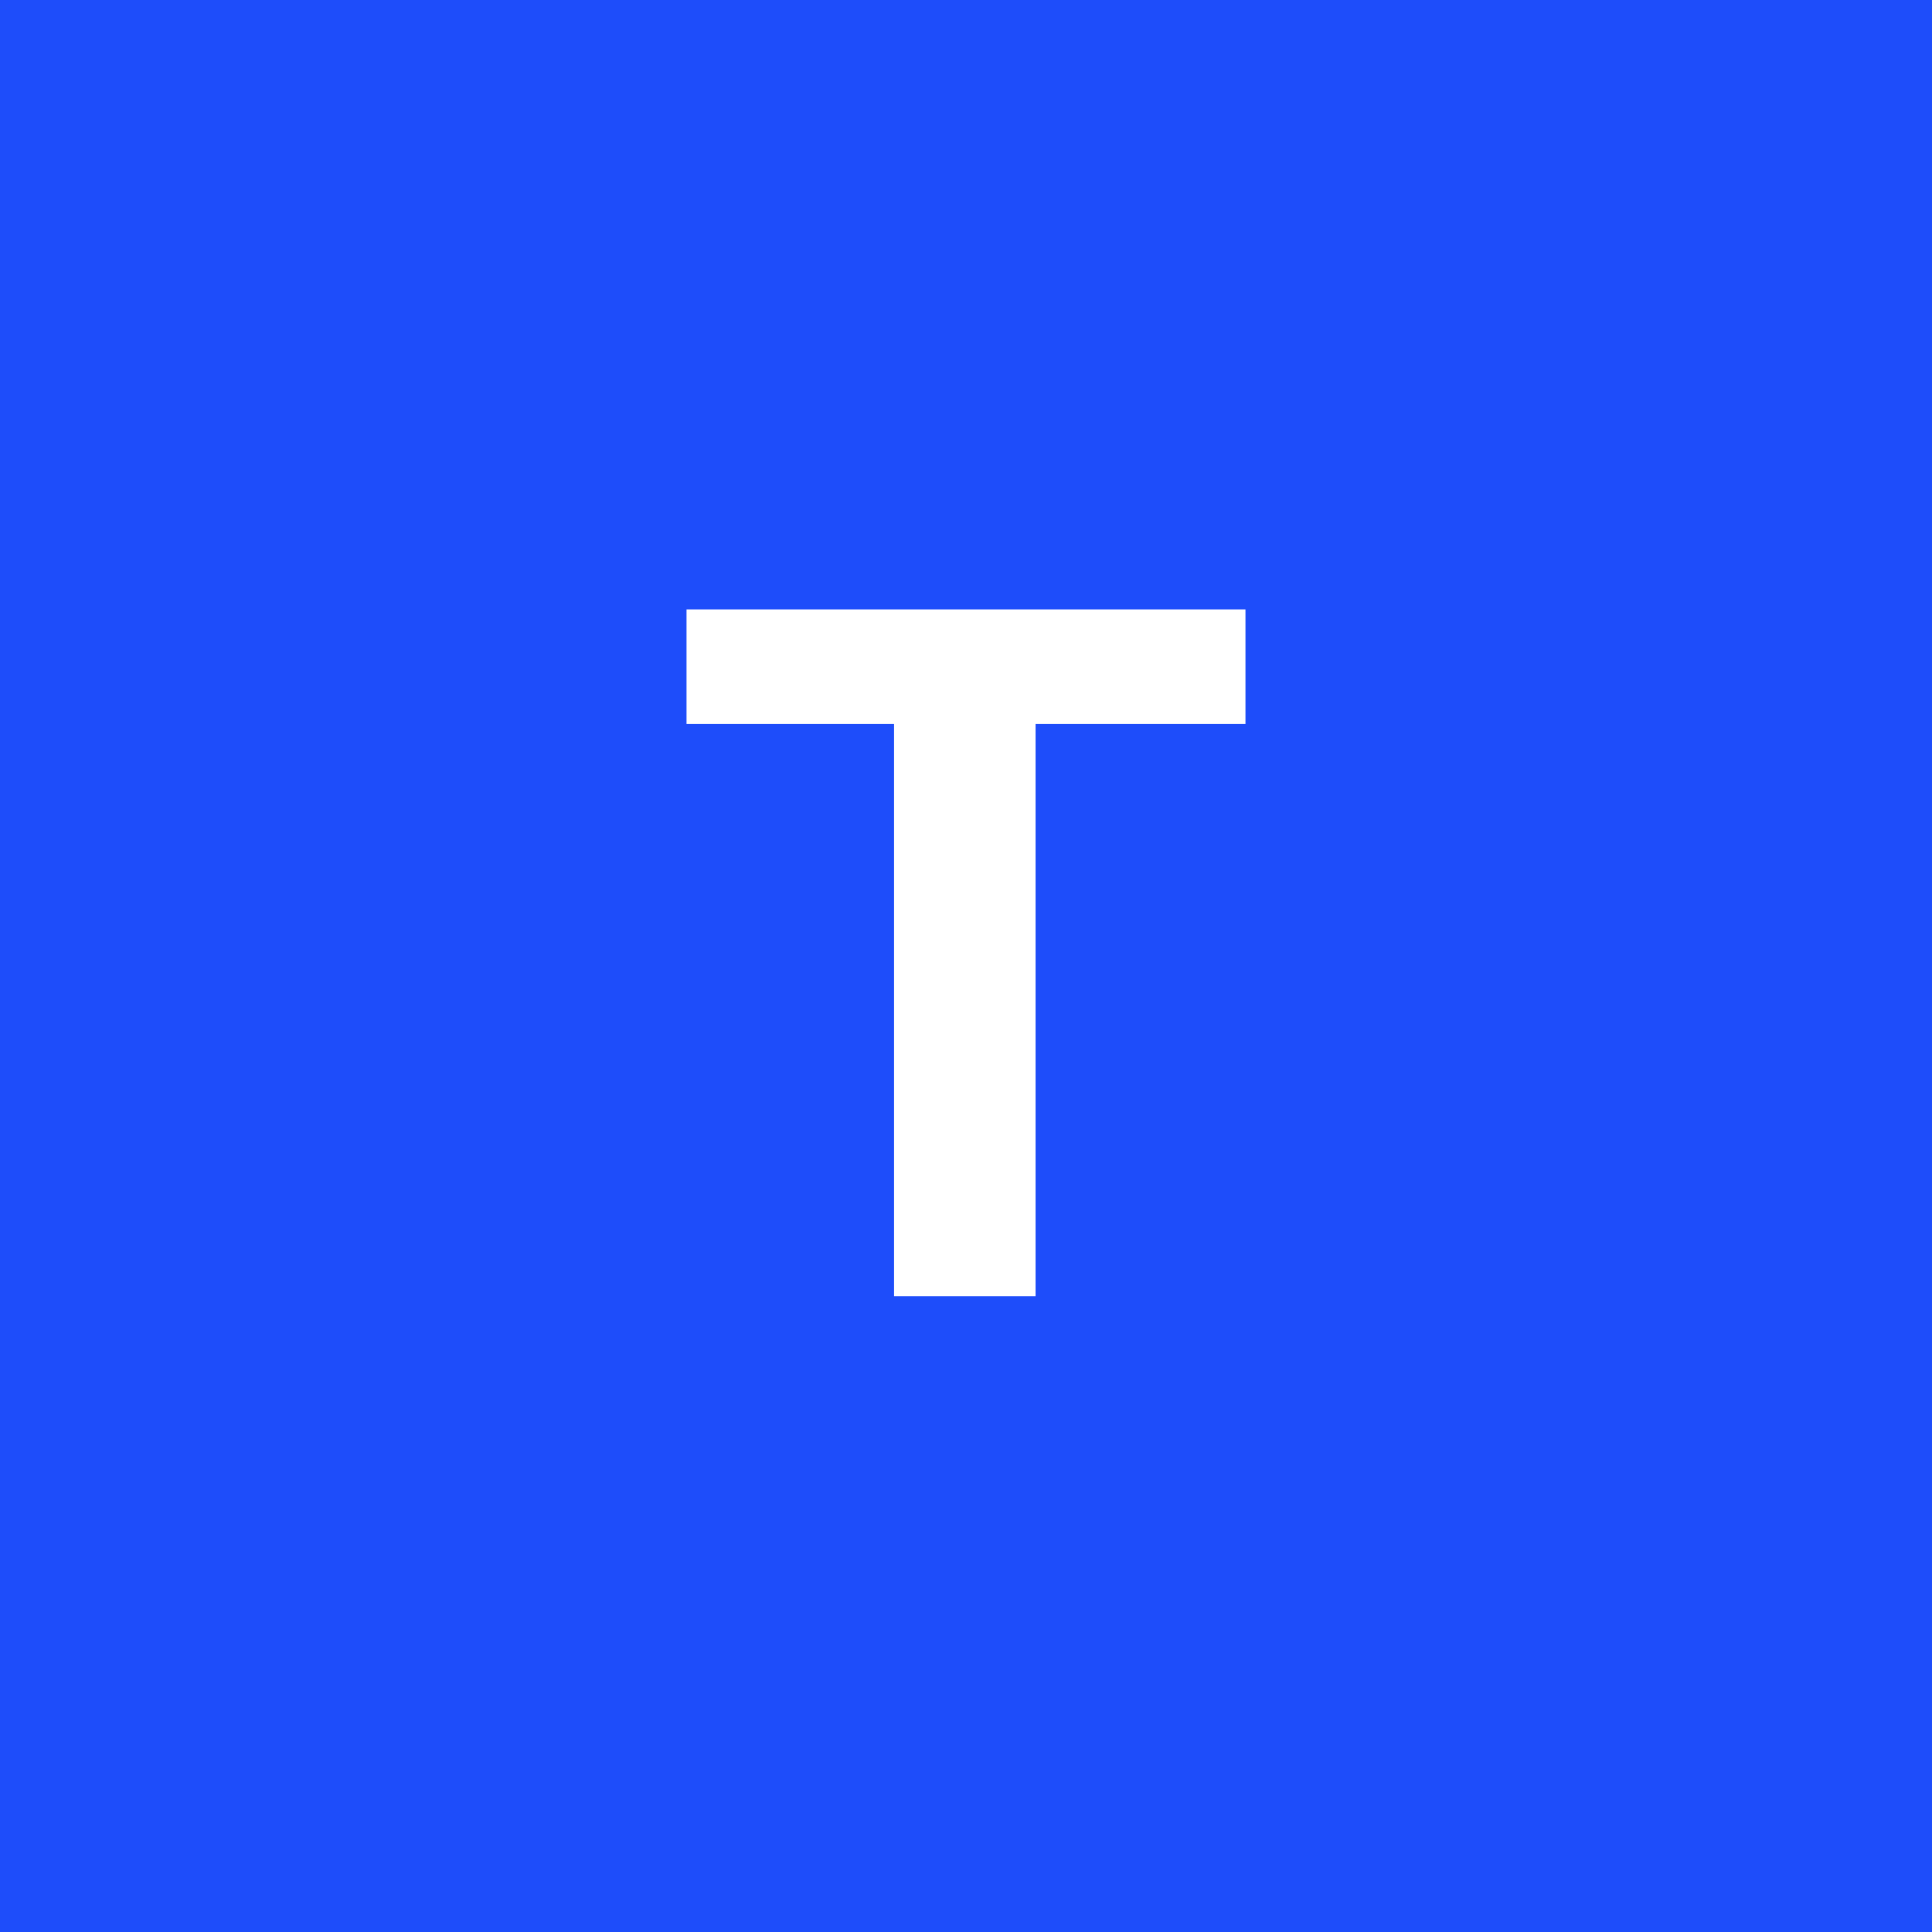
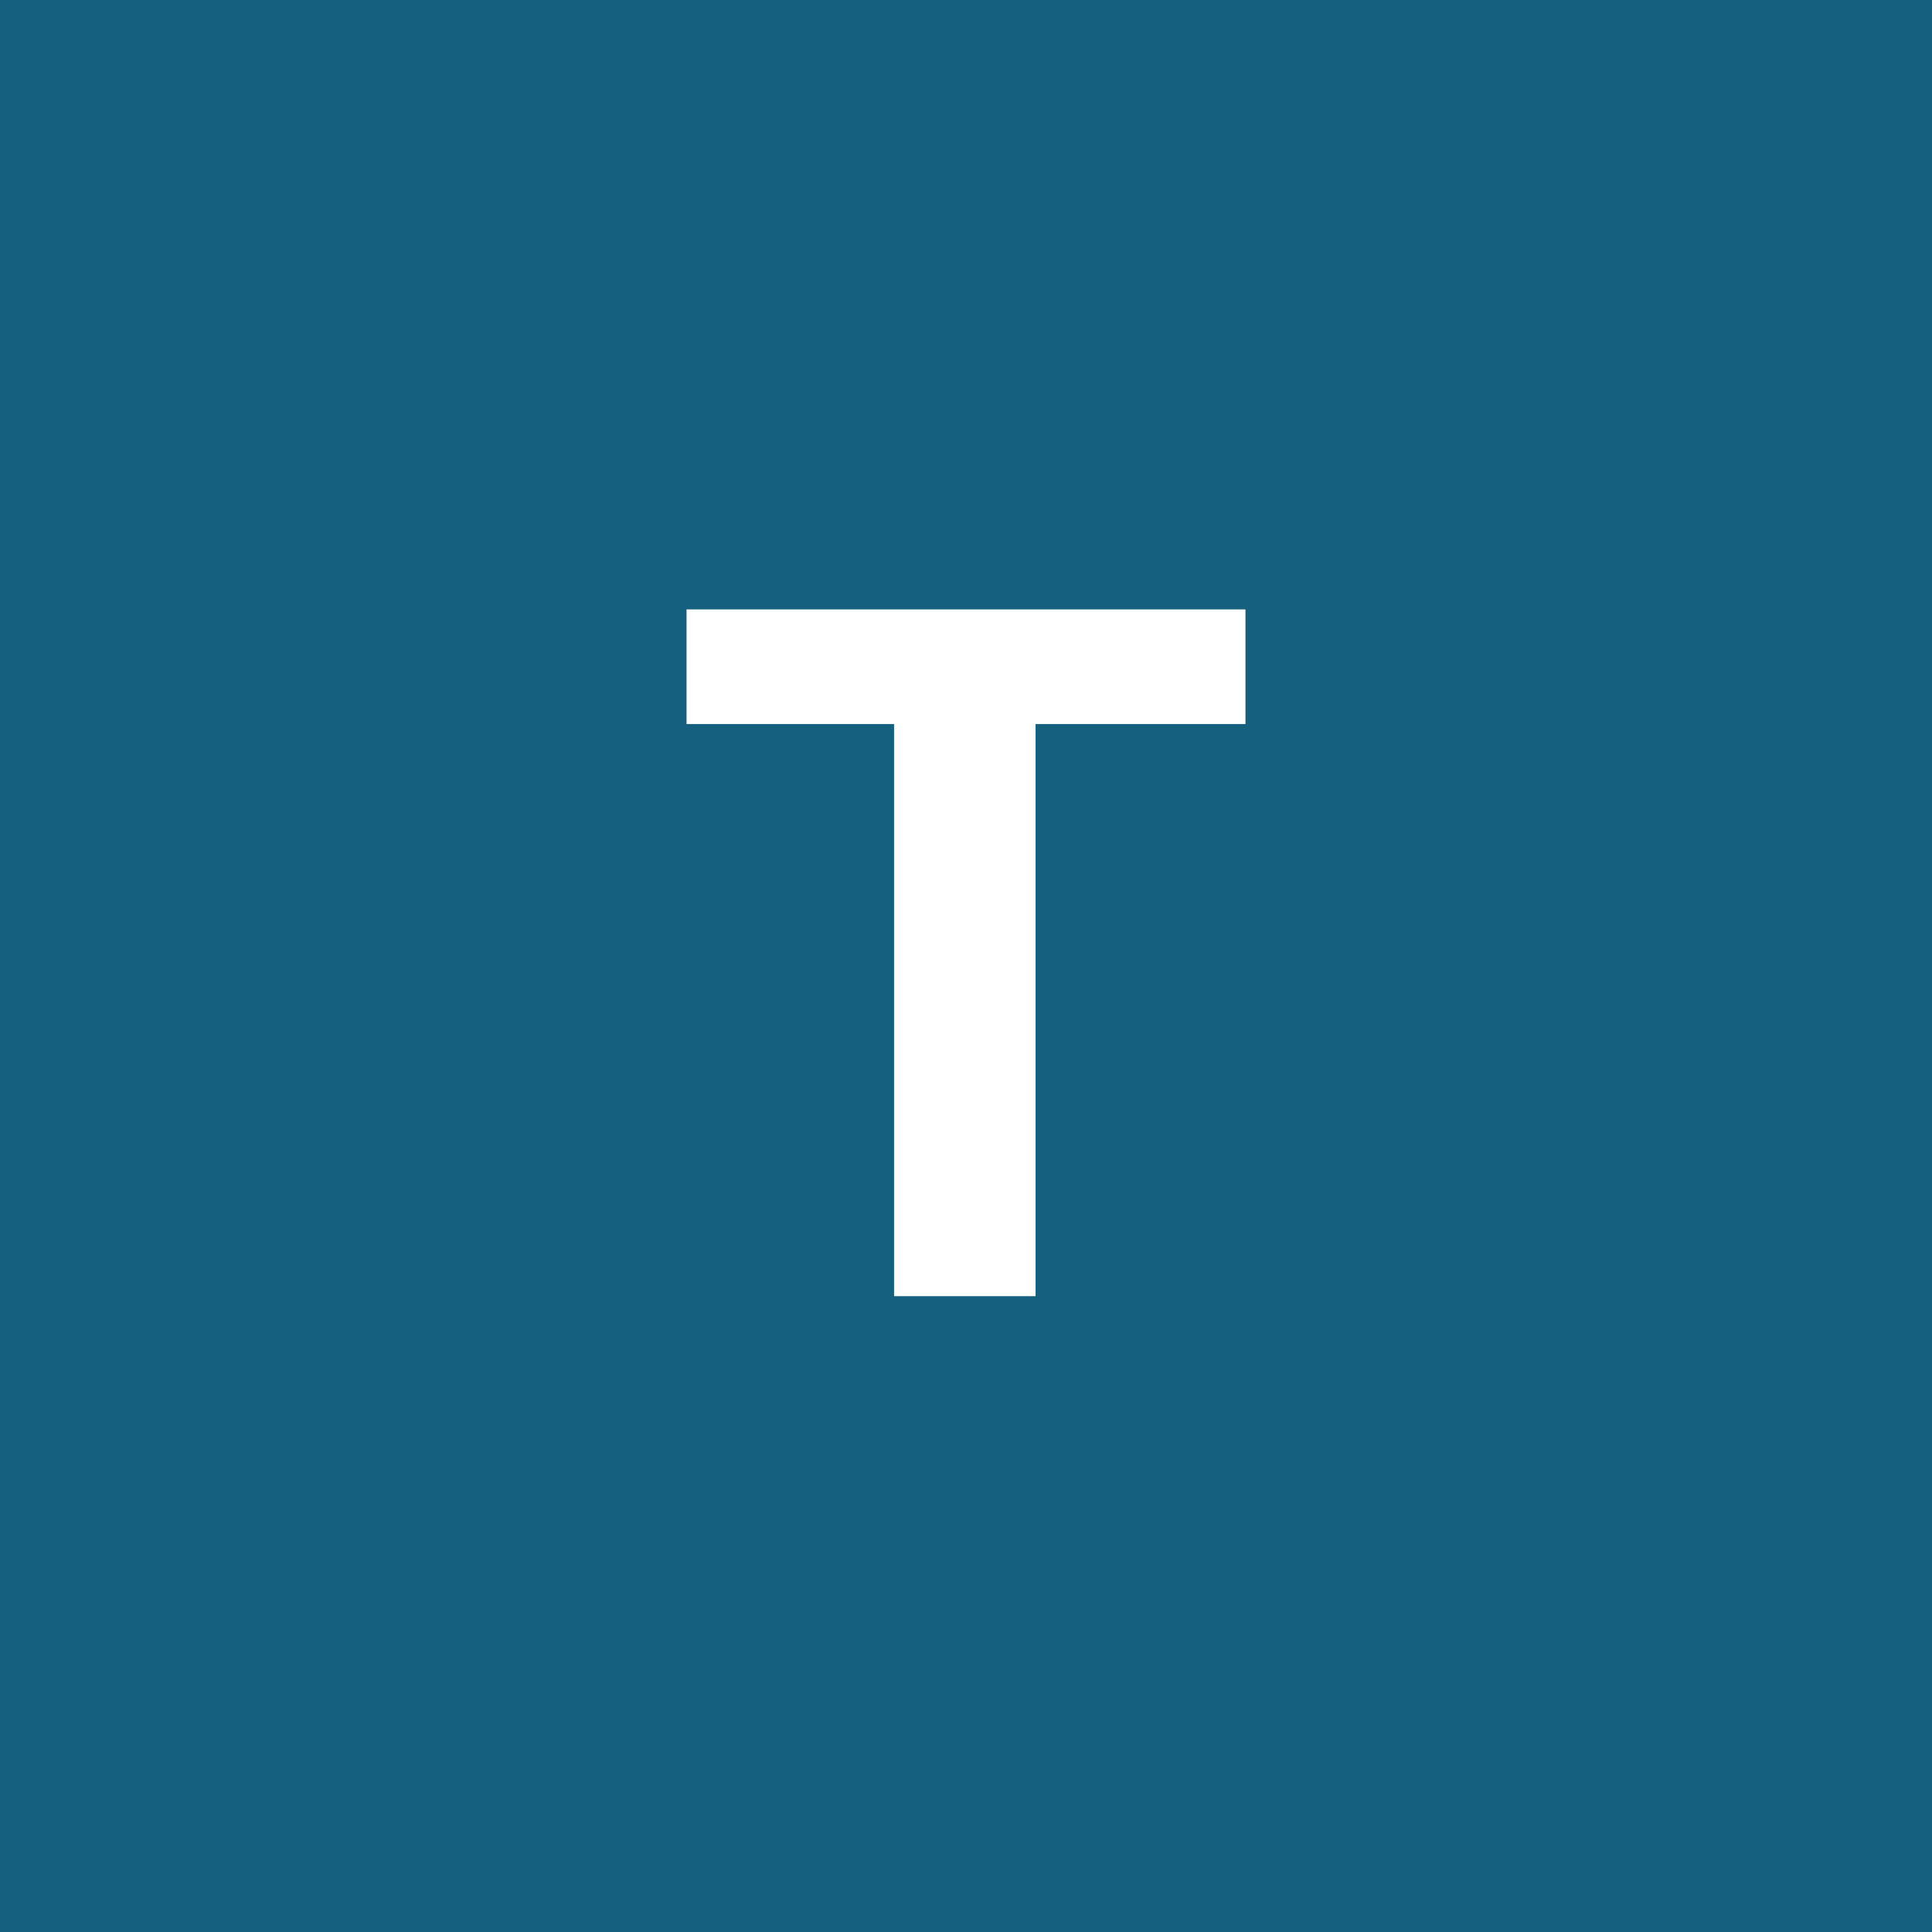
<svg xmlns="http://www.w3.org/2000/svg" viewBox="0 0 512 512" role="img" aria-label="Tontine.SY">
-   <rect width="512" height="512" fill="#1E4DFA" />
+   <rect width="512" height="512" fill="#15607F" />
  <text x="256" y="256" fill="#ffffff" font-family="-apple-system, BlinkMacSystemFont, Segoe UI, Roboto, sans-serif" font-size="256" font-weight="600" text-anchor="middle" dominant-baseline="central">T</text>
</svg>
